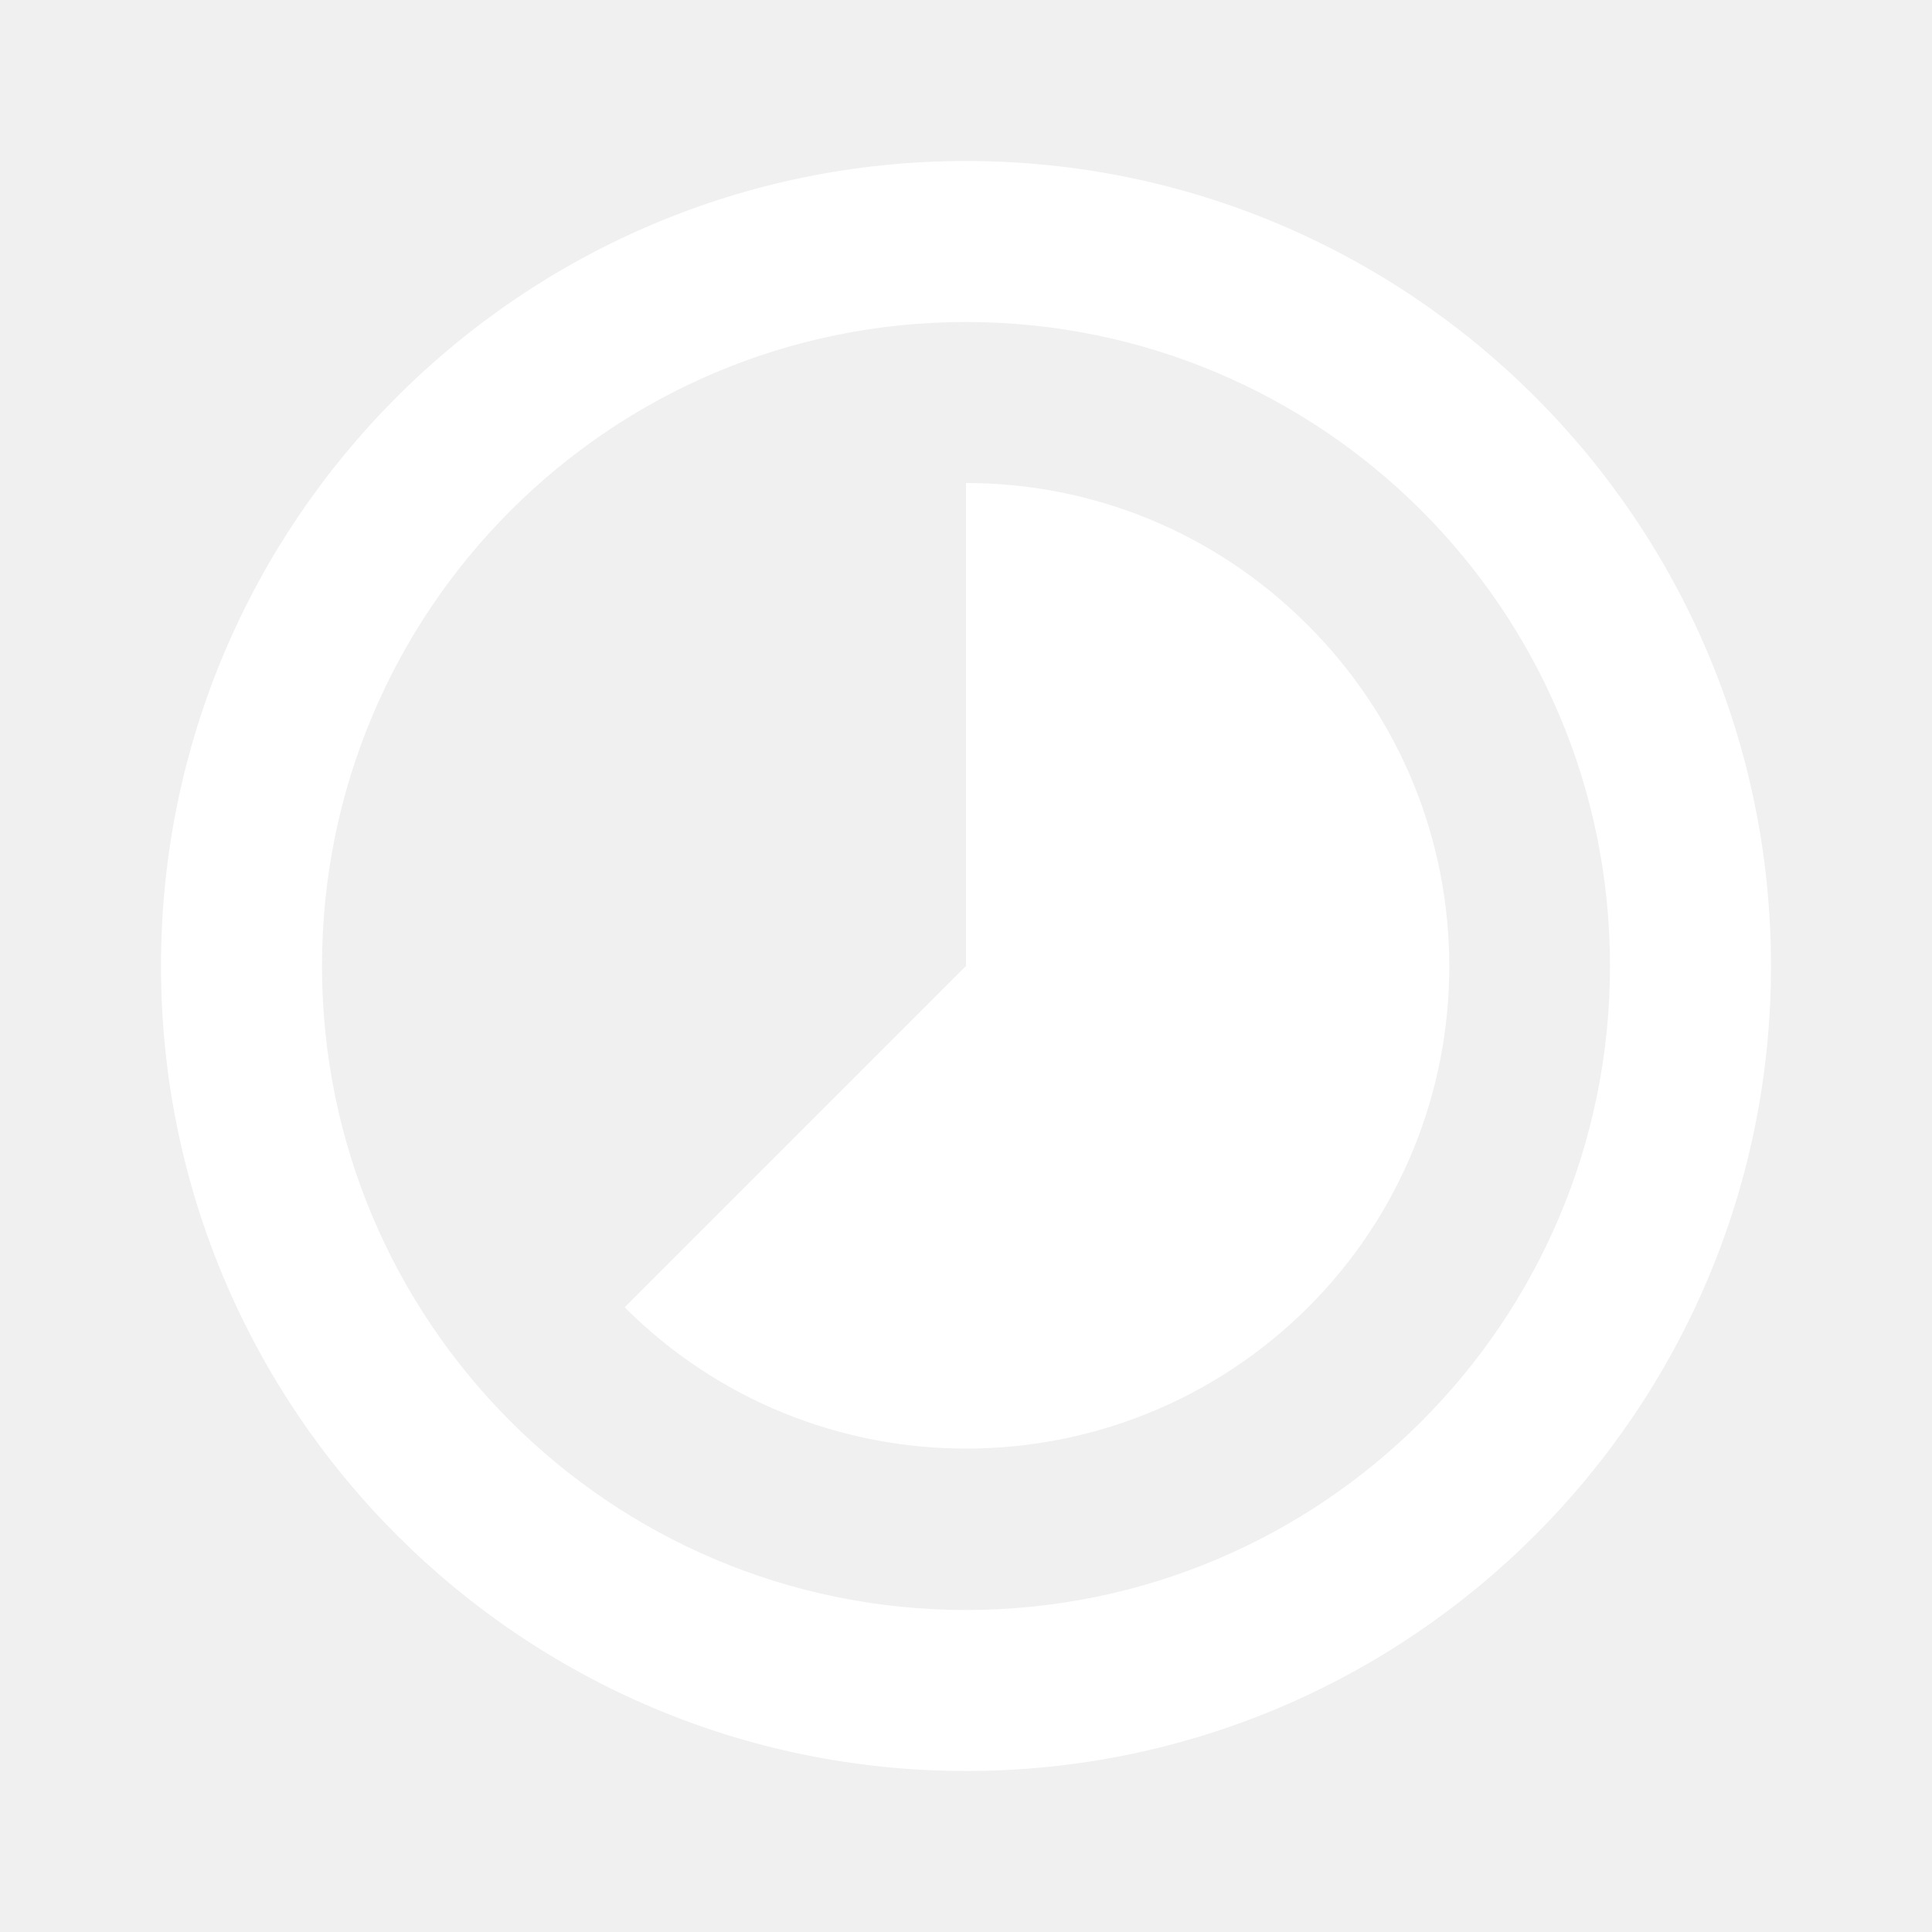
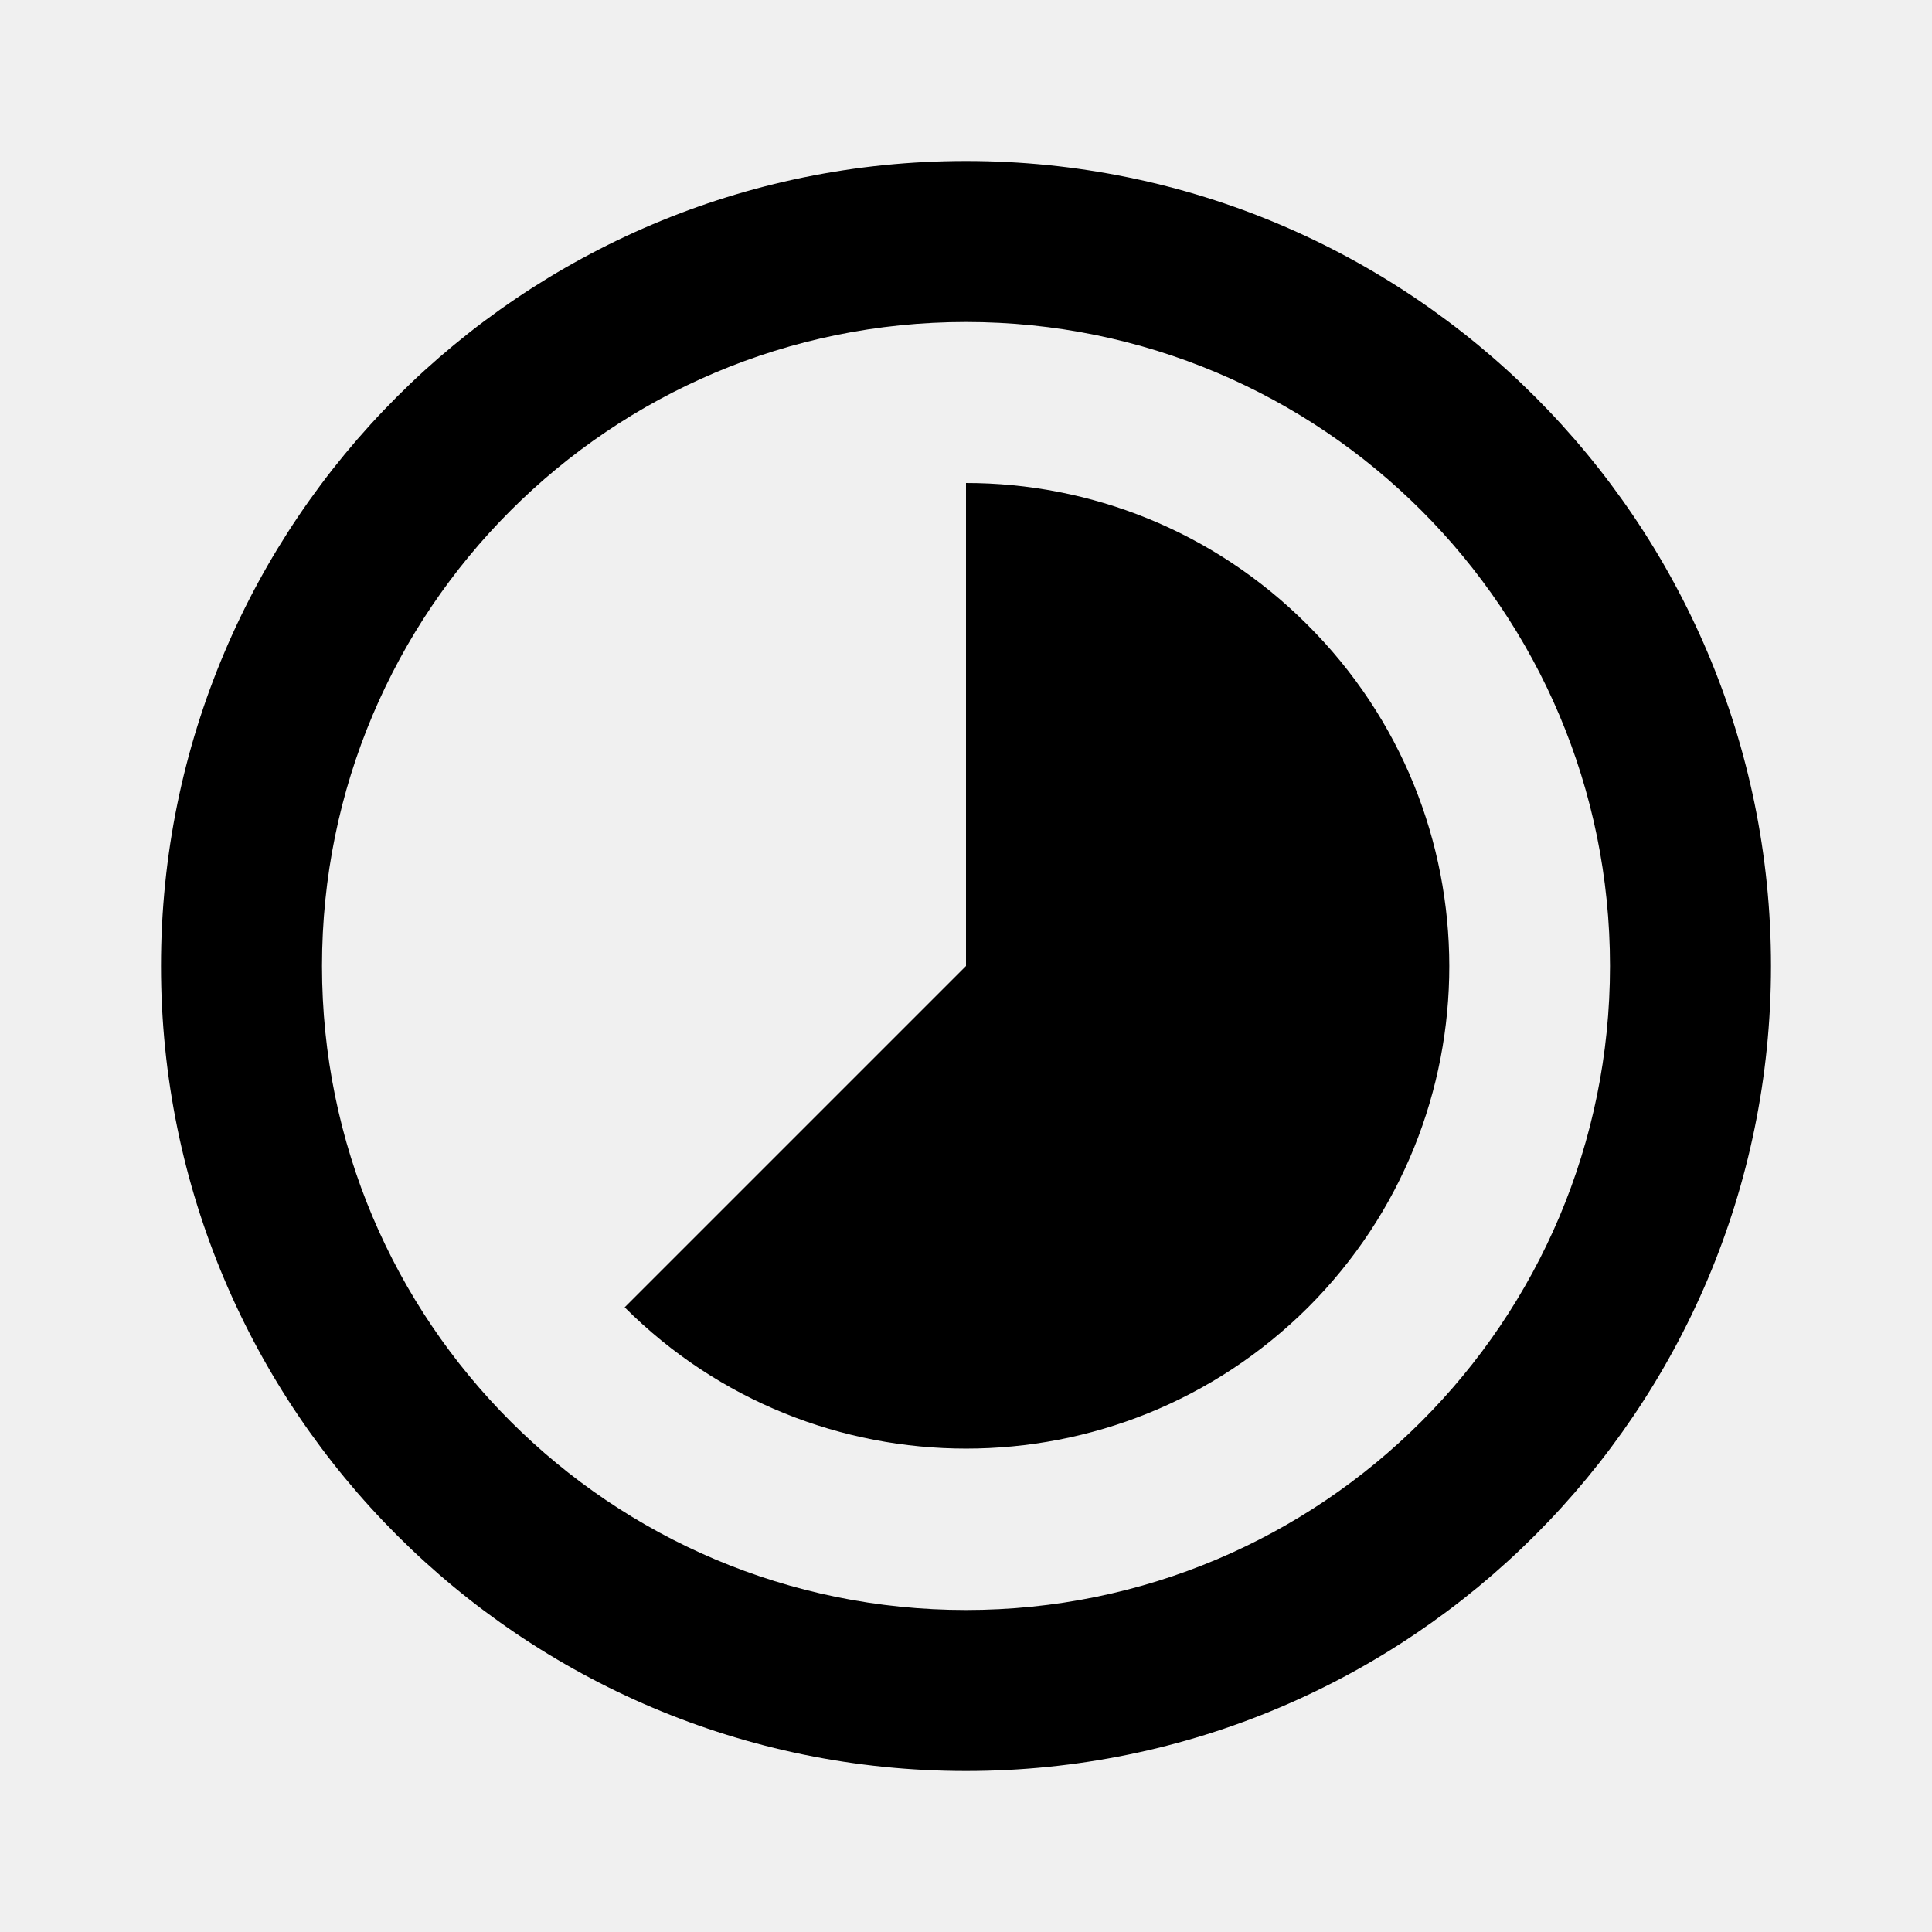
- <svg xmlns="http://www.w3.org/2000/svg" height="24px" viewBox="0 0 24 24" width="24px" fill="#FFFFFF">
+ <svg xmlns="http://www.w3.org/2000/svg" height="24px" viewBox="0 0 24 24" width="24px" fill="#000000">
  <path d="M0 0h24v24H0z" fill="none" />
  <path d="M16.24 7.76C15.07 6.59 13.54 6 12 6v6l-4.24 4.24c2.34 2.34 6.14 2.34 8.49 0 2.34-2.34 2.34-6.14-.01-8.48zM12 2C6.48 2 2 6.48 2 12s4.48 10 10 10 10-4.48 10-10S17.52 2 12 2zm0 18c-4.42 0-8-3.58-8-8s3.58-8 8-8 8 3.58 8 8-3.58 8-8 8z" />
</svg>
